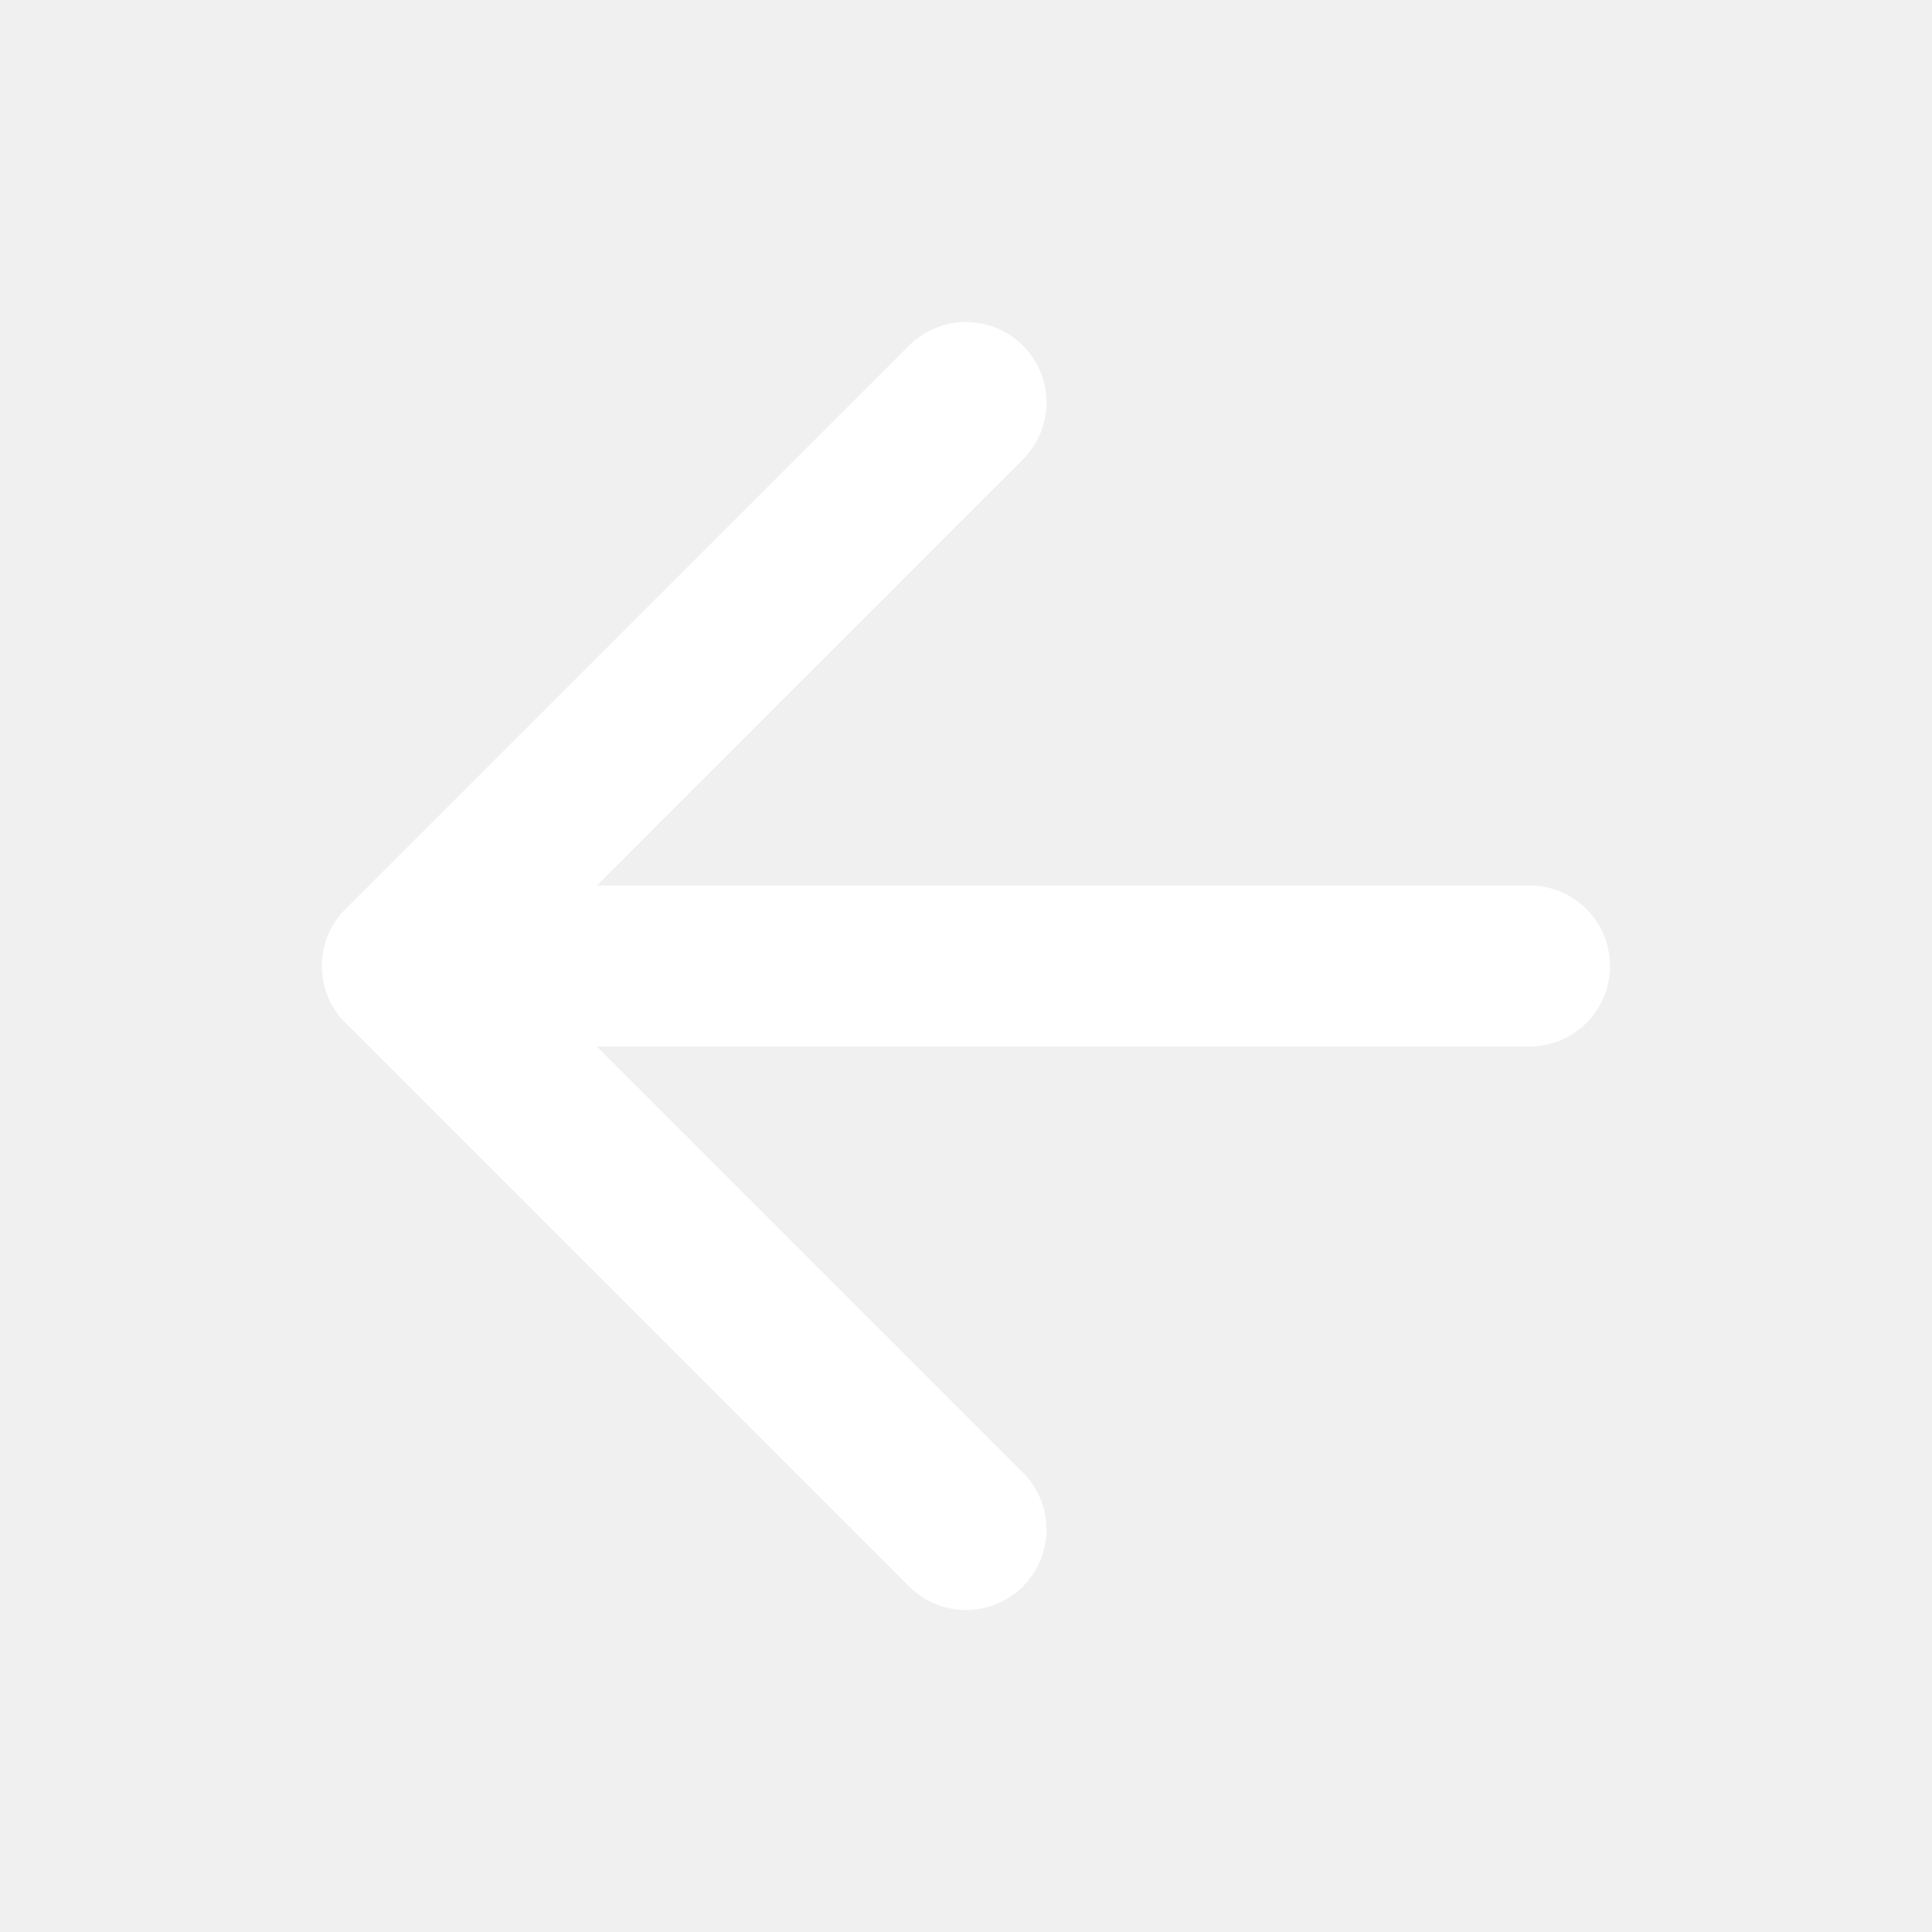
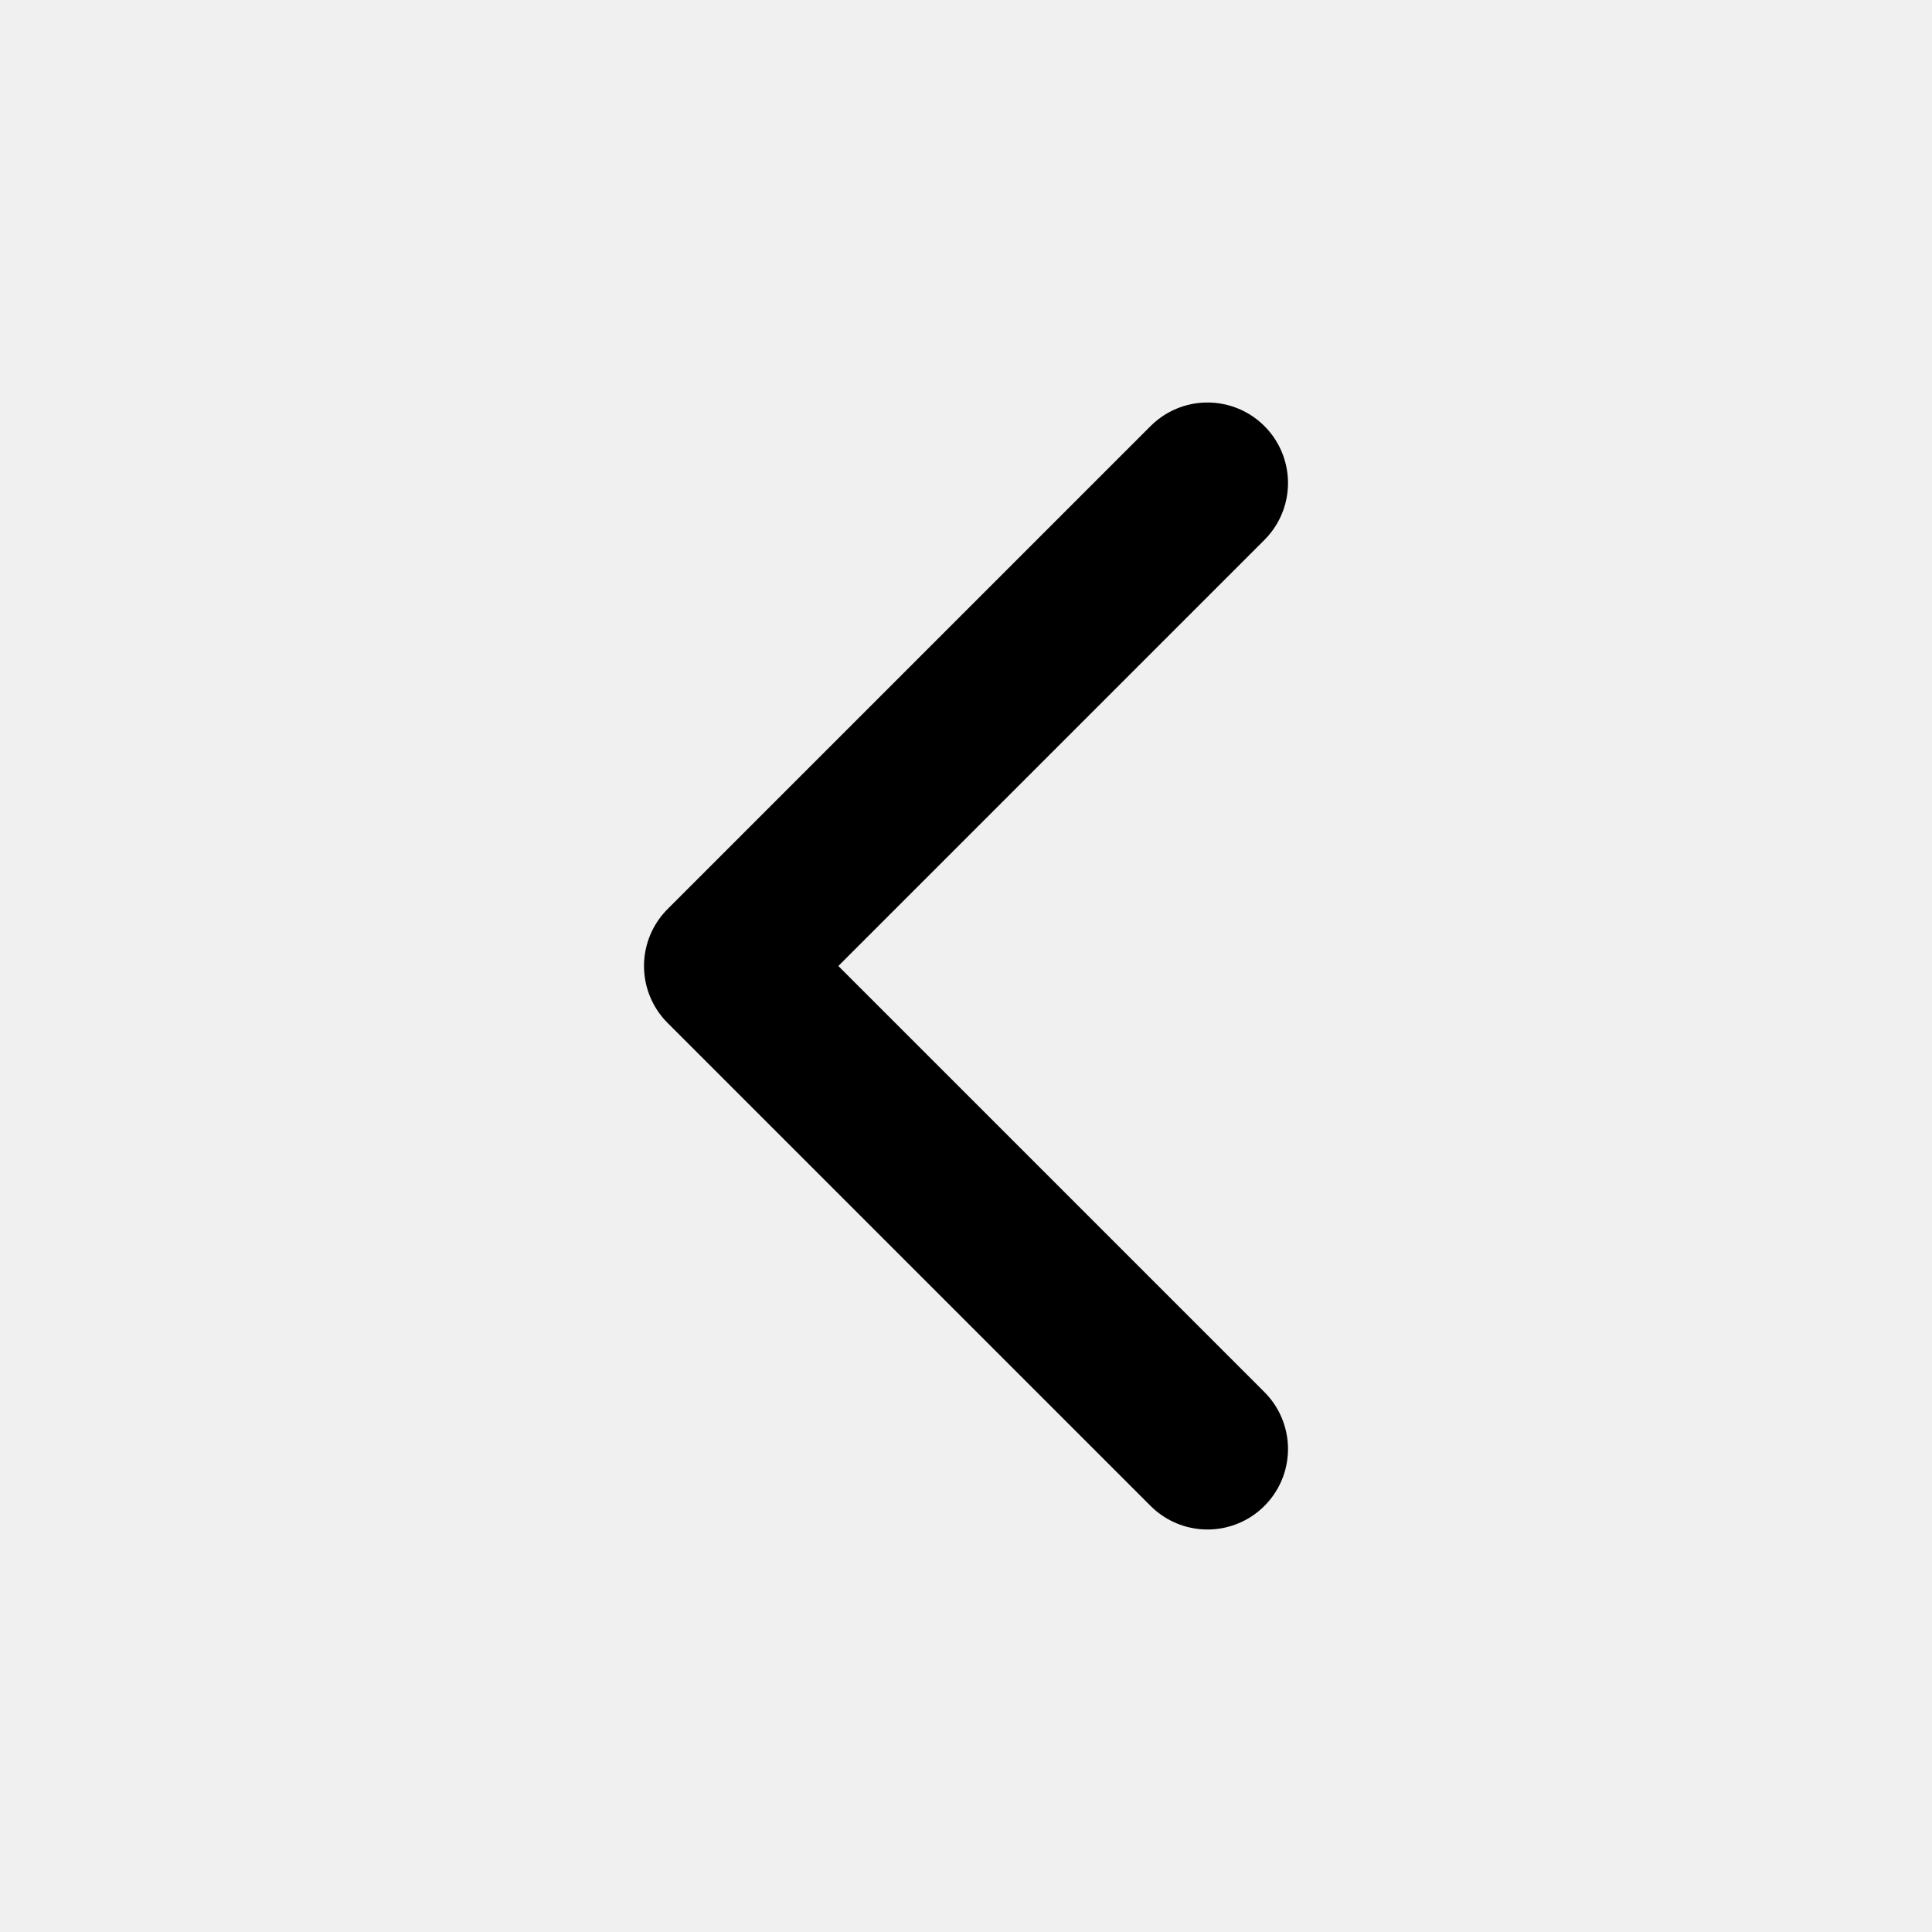
- <svg xmlns="http://www.w3.org/2000/svg" width="24" height="24" viewBox="0 0 24 24" fill="none" stroke="#fff" stroke-width="2" stroke-linecap="round" stroke-linejoin="round" class="feather feather-arrow-left">
-   <line x1="19" y1="12" x2="5" y2="12" />
-   <polyline points="12 19 5 12 12 5" />
+ <svg xmlns="http://www.w3.org/2000/svg" width="24" height="24" viewBox="0 0 24 24" fill="none" stroke="currentColor" stroke-width="2" stroke-linecap="round" stroke-linejoin="round" class="feather feather-chevron-left">
+   <polyline points="15 18 9 12 15 6" />
</svg>
